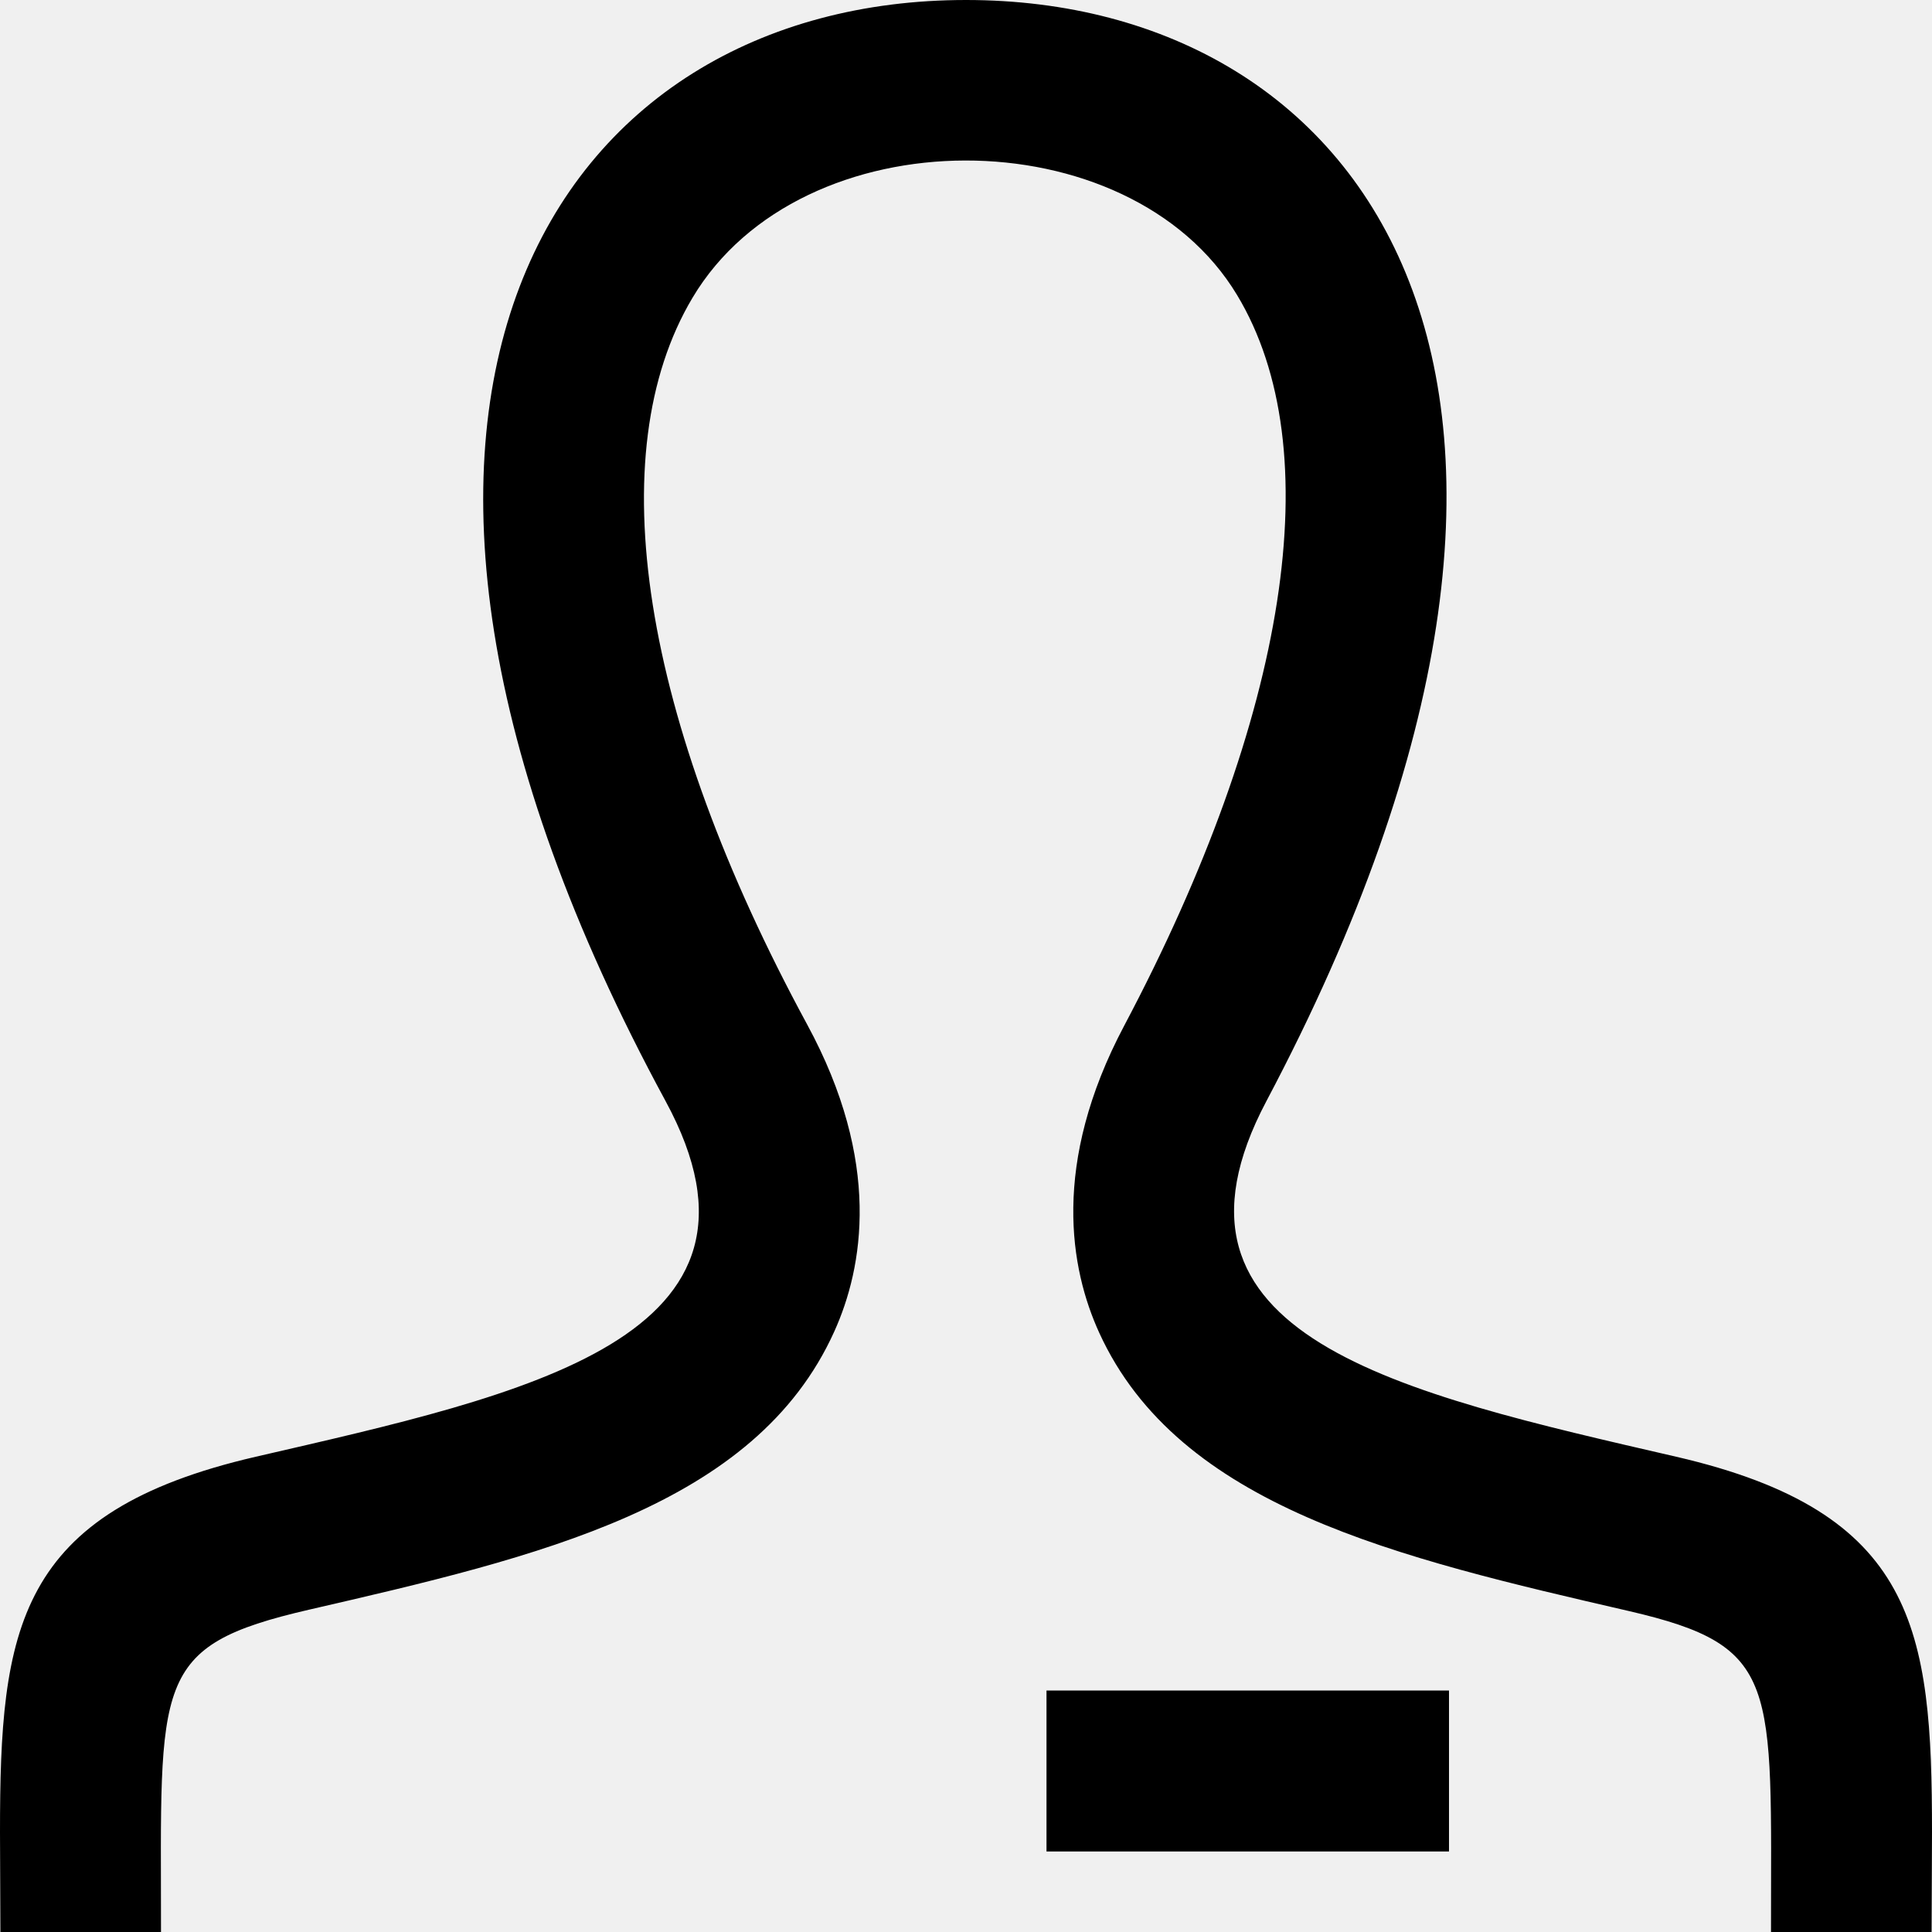
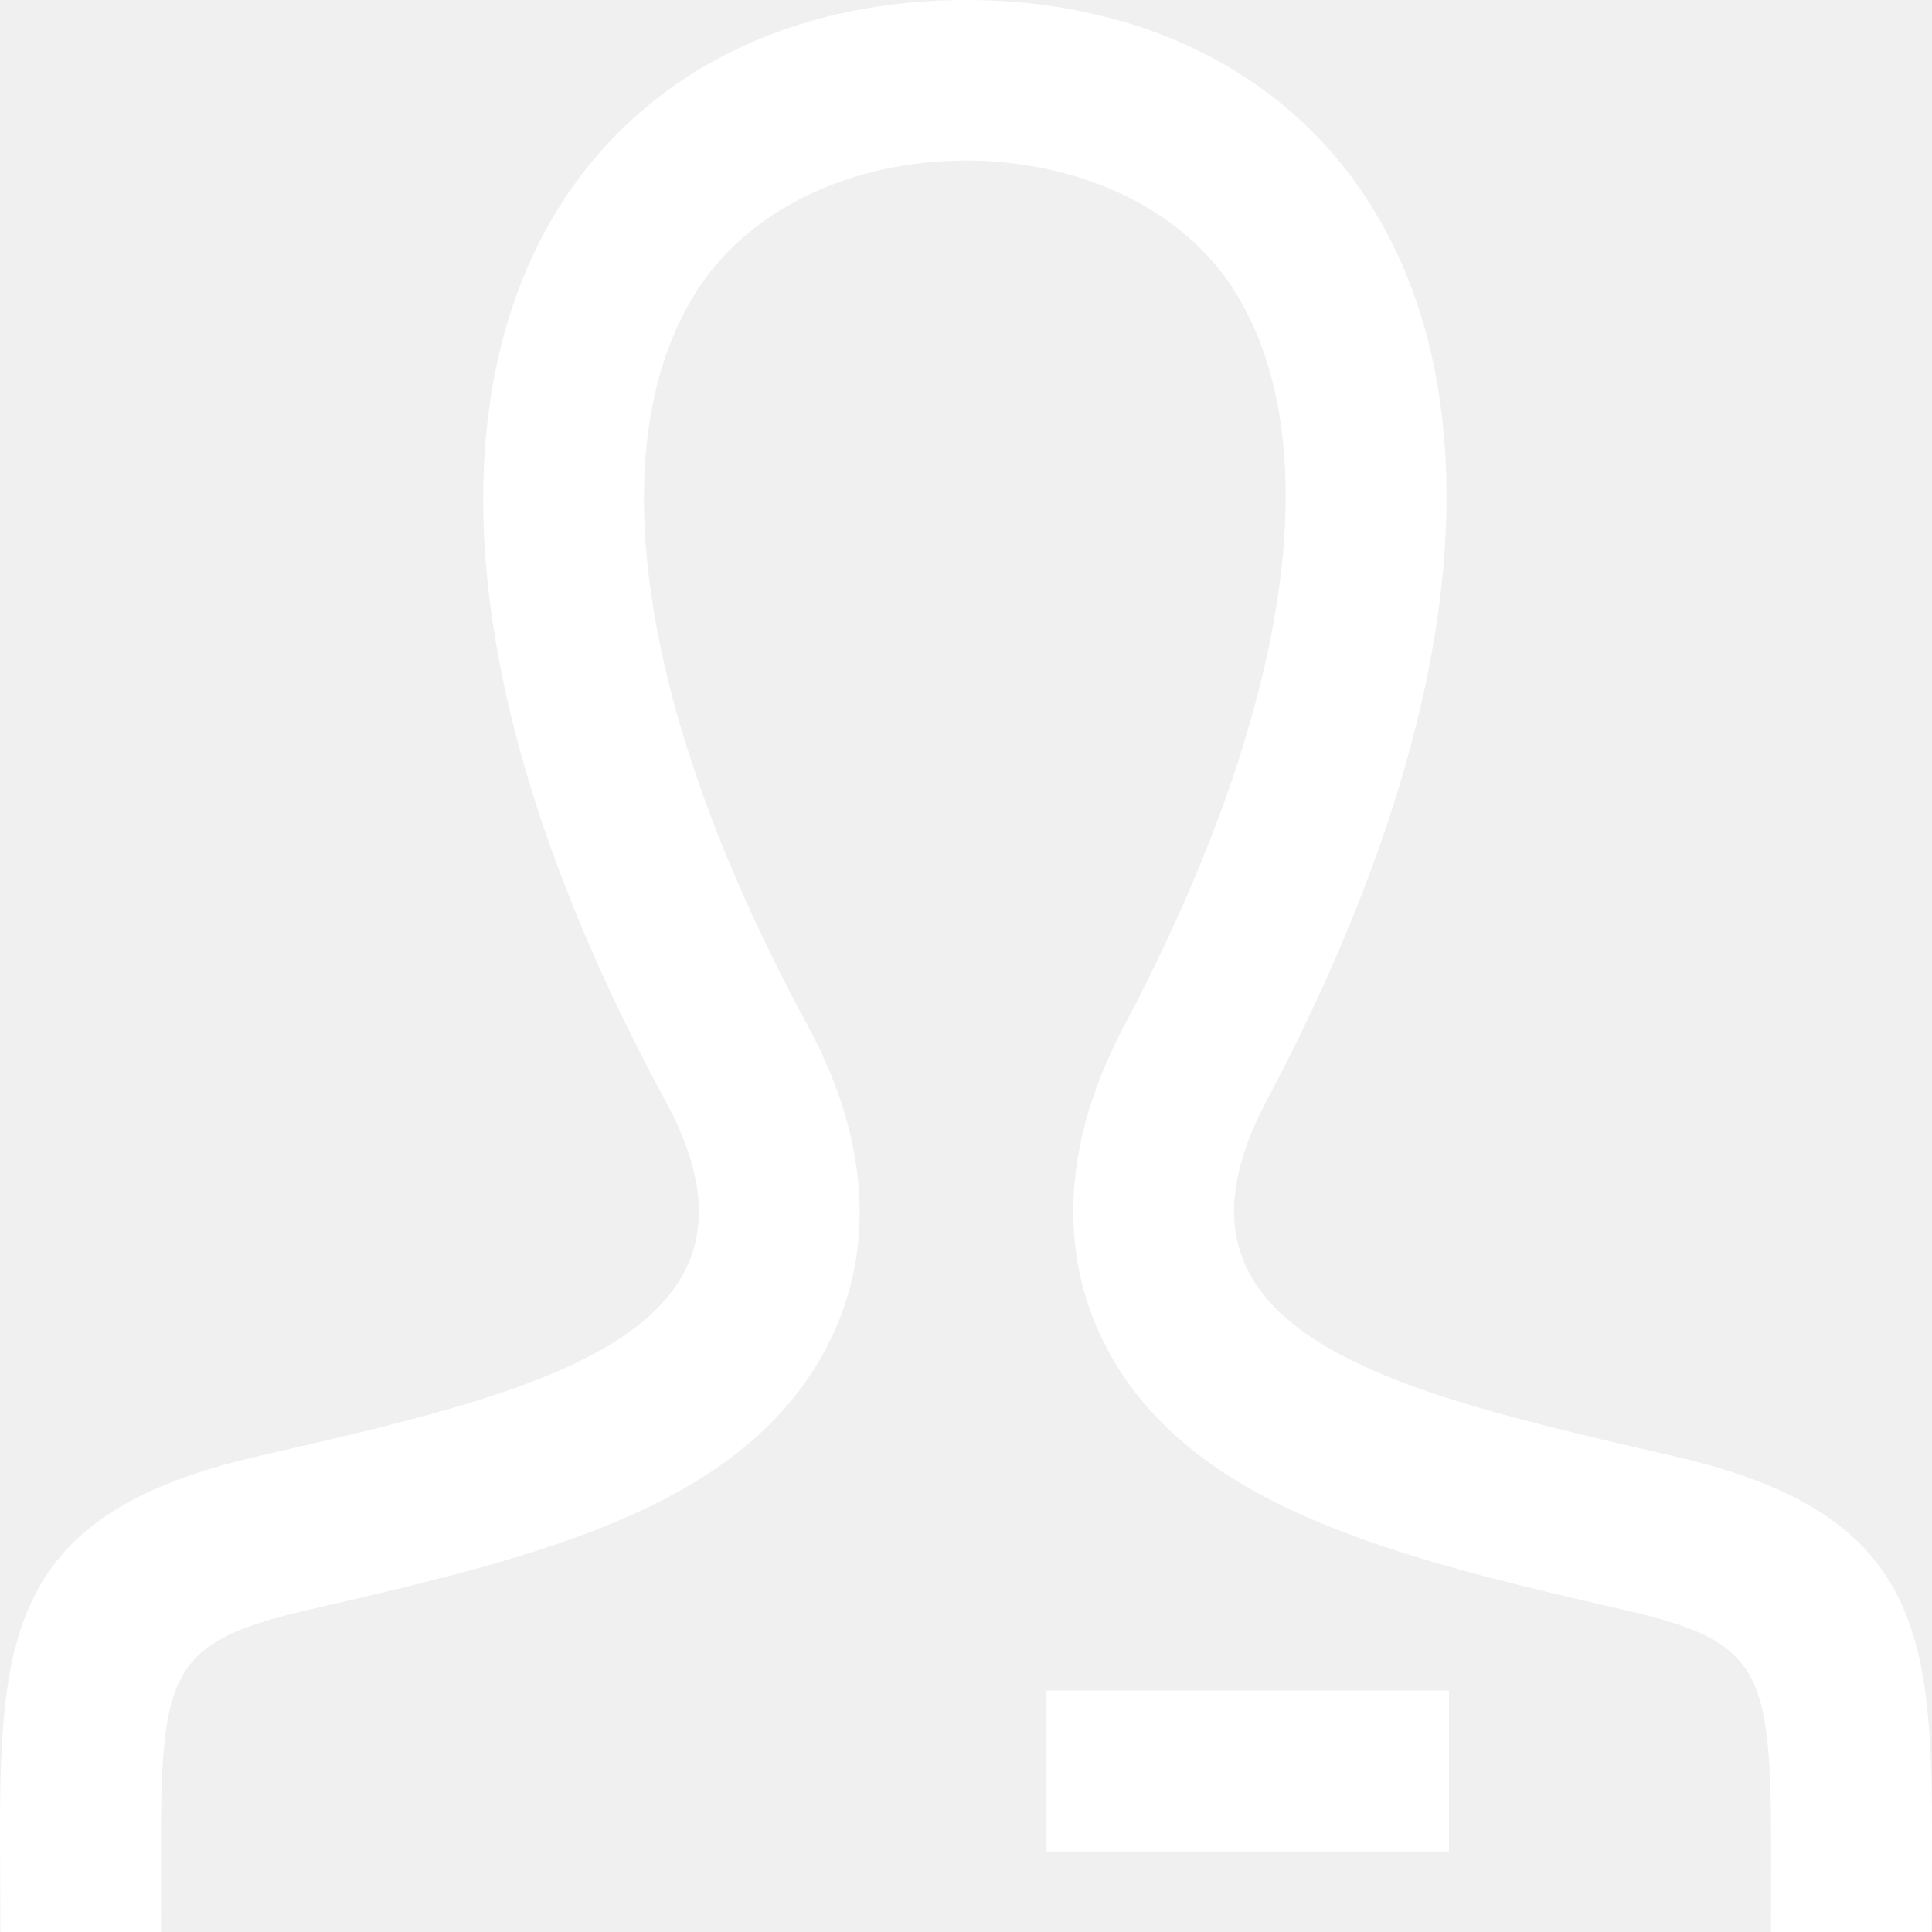
- <svg xmlns="http://www.w3.org/2000/svg" width="24" height="24" viewBox="0 0 24 24">
+ <svg xmlns="http://www.w3.org/2000/svg" fill="white" width="24" height="24" viewBox="0 0 24 24">
  <path d="M23.995 24h-1.995c0-3.104.119-3.55-1.761-3.986-2.877-.664-5.594-1.291-6.584-3.458-.361-.791-.601-2.095.31-3.814 2.042-3.857 2.554-7.165 1.403-9.076-1.341-2.229-5.413-2.241-6.766.034-1.154 1.937-.635 5.227 1.424 9.025.93 1.712.697 3.02.338 3.815-.982 2.178-3.675 2.799-6.525 3.456-1.964.454-1.839.87-1.839 4.004h-1.995l-.005-1.241c0-2.52.199-3.975 3.178-4.663 3.365-.777 6.688-1.473 5.09-4.418-4.733-8.729-1.35-13.678 3.732-13.678 4.983 0 8.451 4.766 3.732 13.678-1.551 2.928 1.65 3.624 5.09 4.418 2.979.688 3.178 2.143 3.178 4.663l-.005 1.241zm-5.995-3h-5v2h5v-2z" />
</svg>
